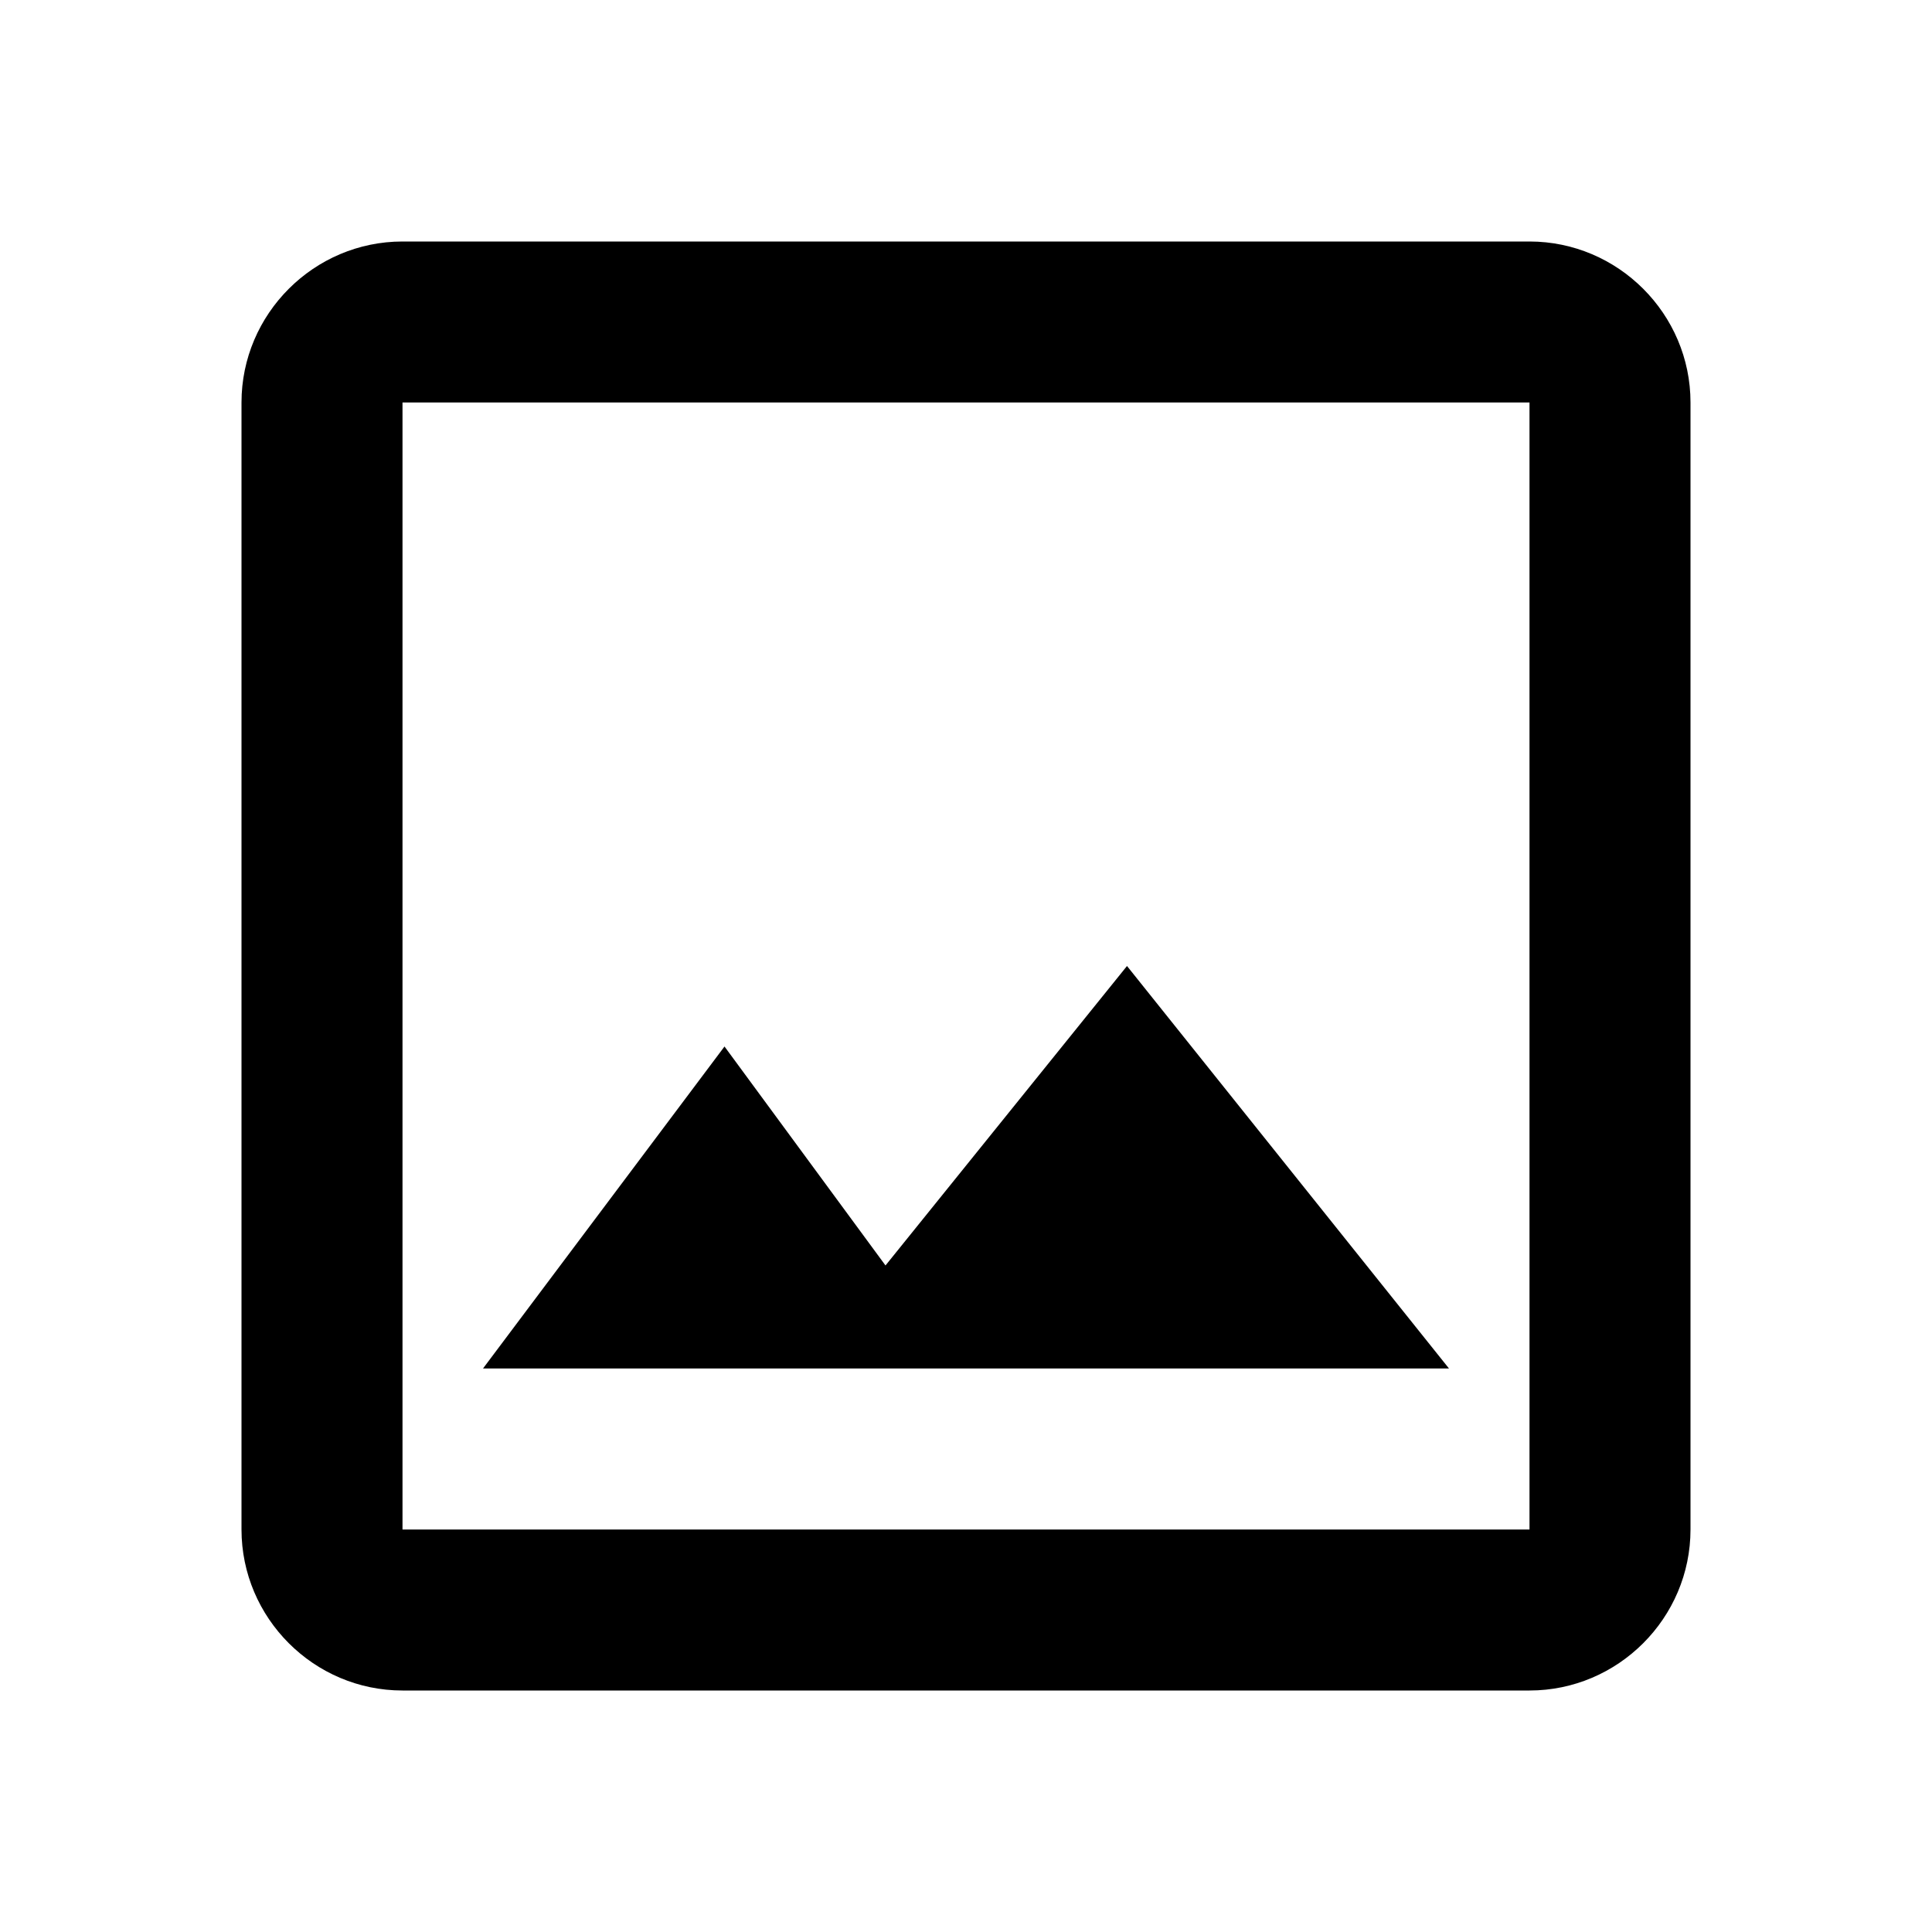
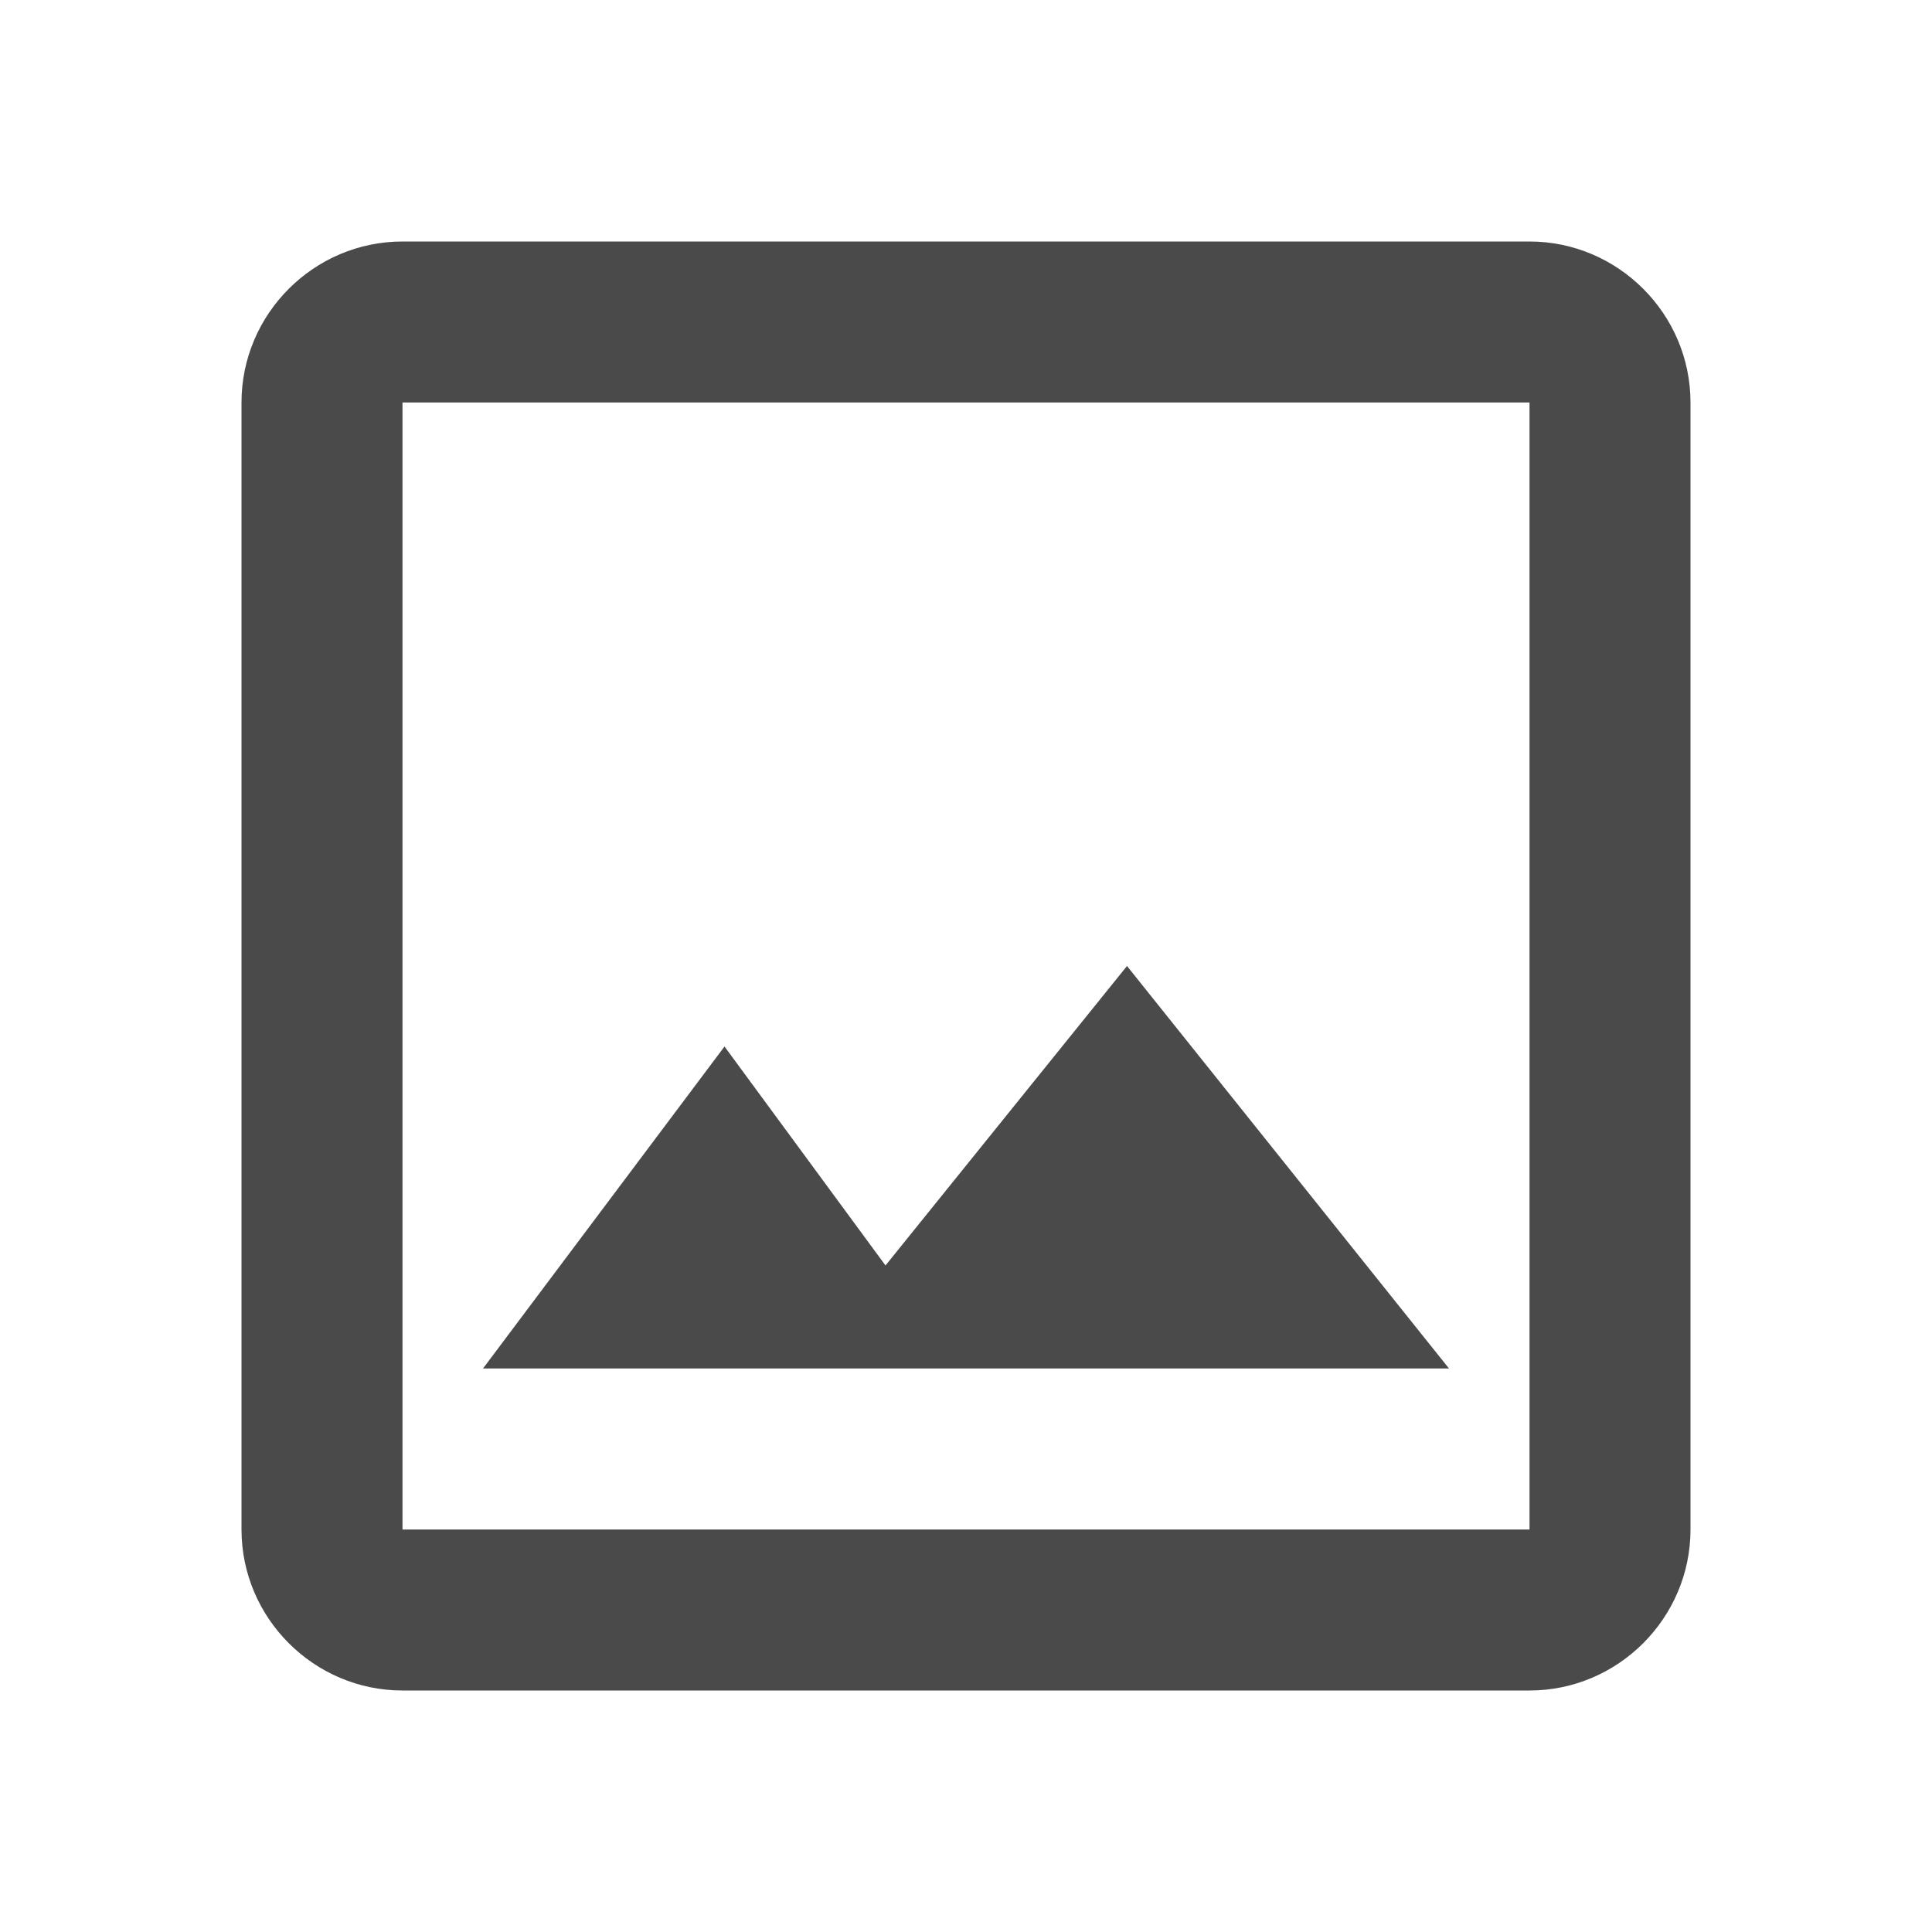
- <svg xmlns="http://www.w3.org/2000/svg" width="24" height="24" viewBox="0 0 24 24" fill="#000">
+ <svg xmlns="http://www.w3.org/2000/svg" width="24" height="24" viewBox="0 0 24 24" fill="#4a4a4a">
  <path d="M19 3H5c-1.1 0-2 .9-2 2v14c0 1.1.9 2 2 2h14c1.1 0 2-.9 2-2V5c0-1.1-.9-2-2-2zm0 16H5V5h14v14zm-5-7l-3 3.72L9 13l-3 4h12l-4-5z" />
</svg>
